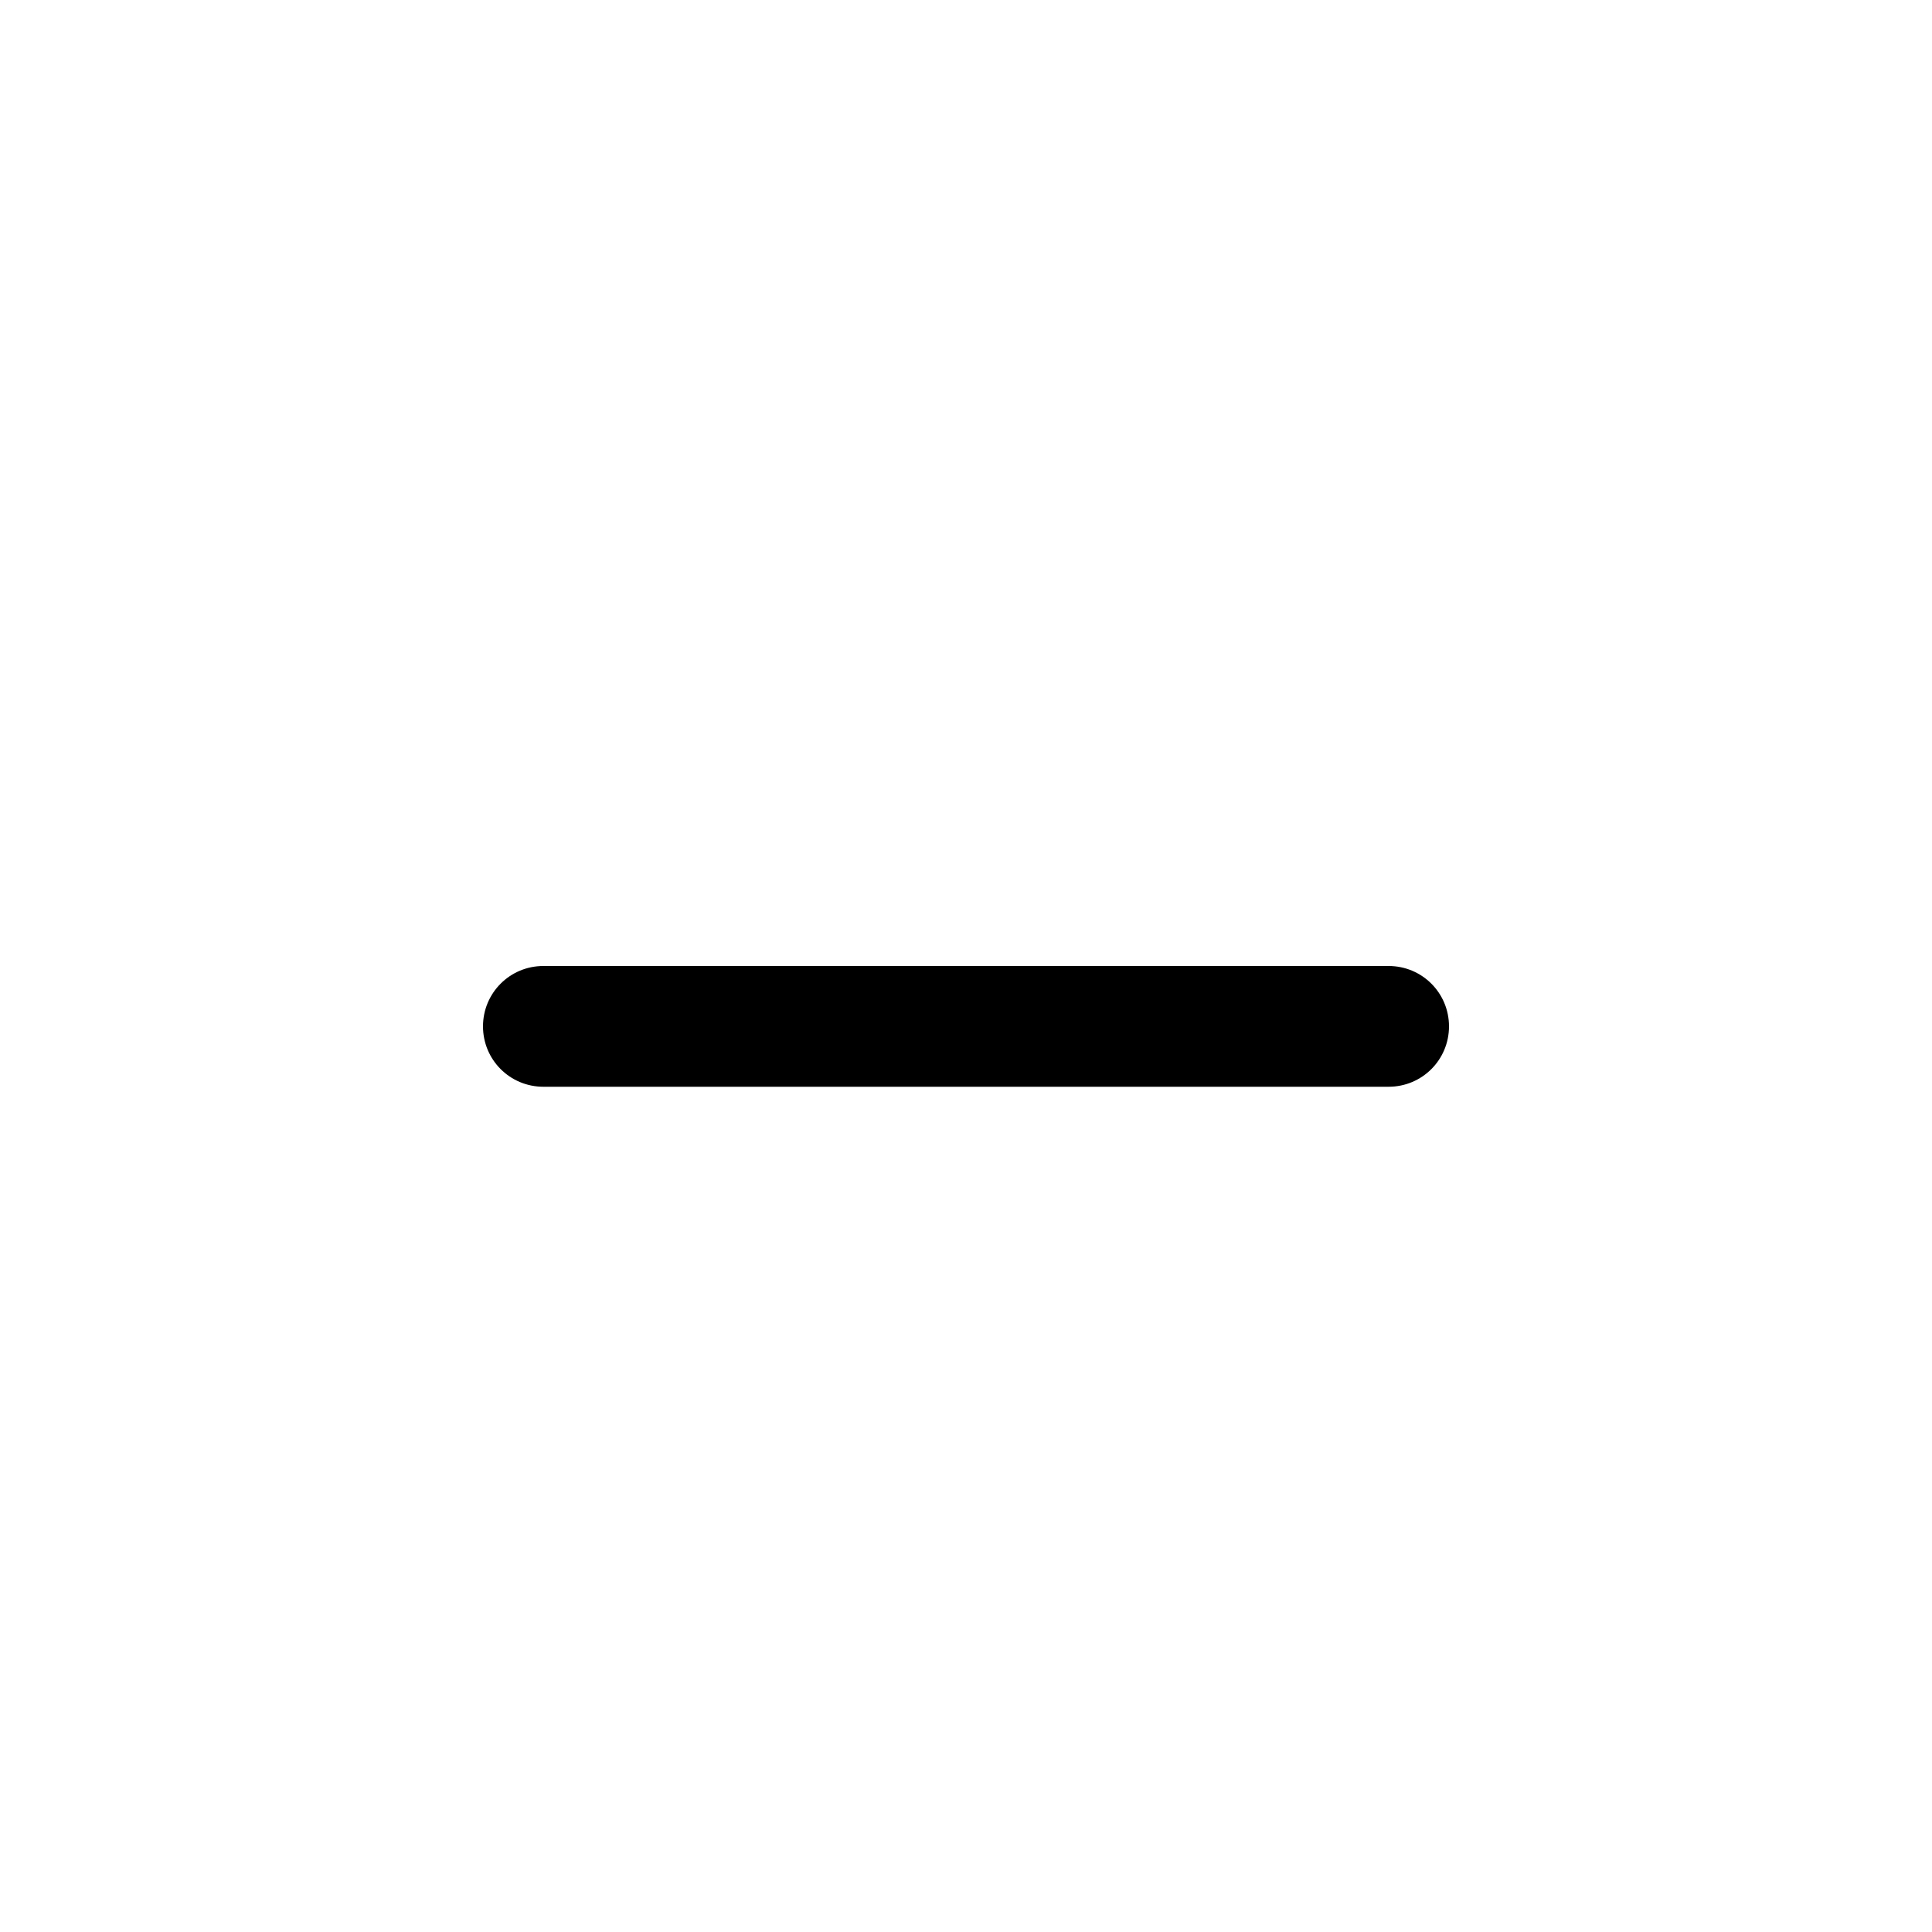
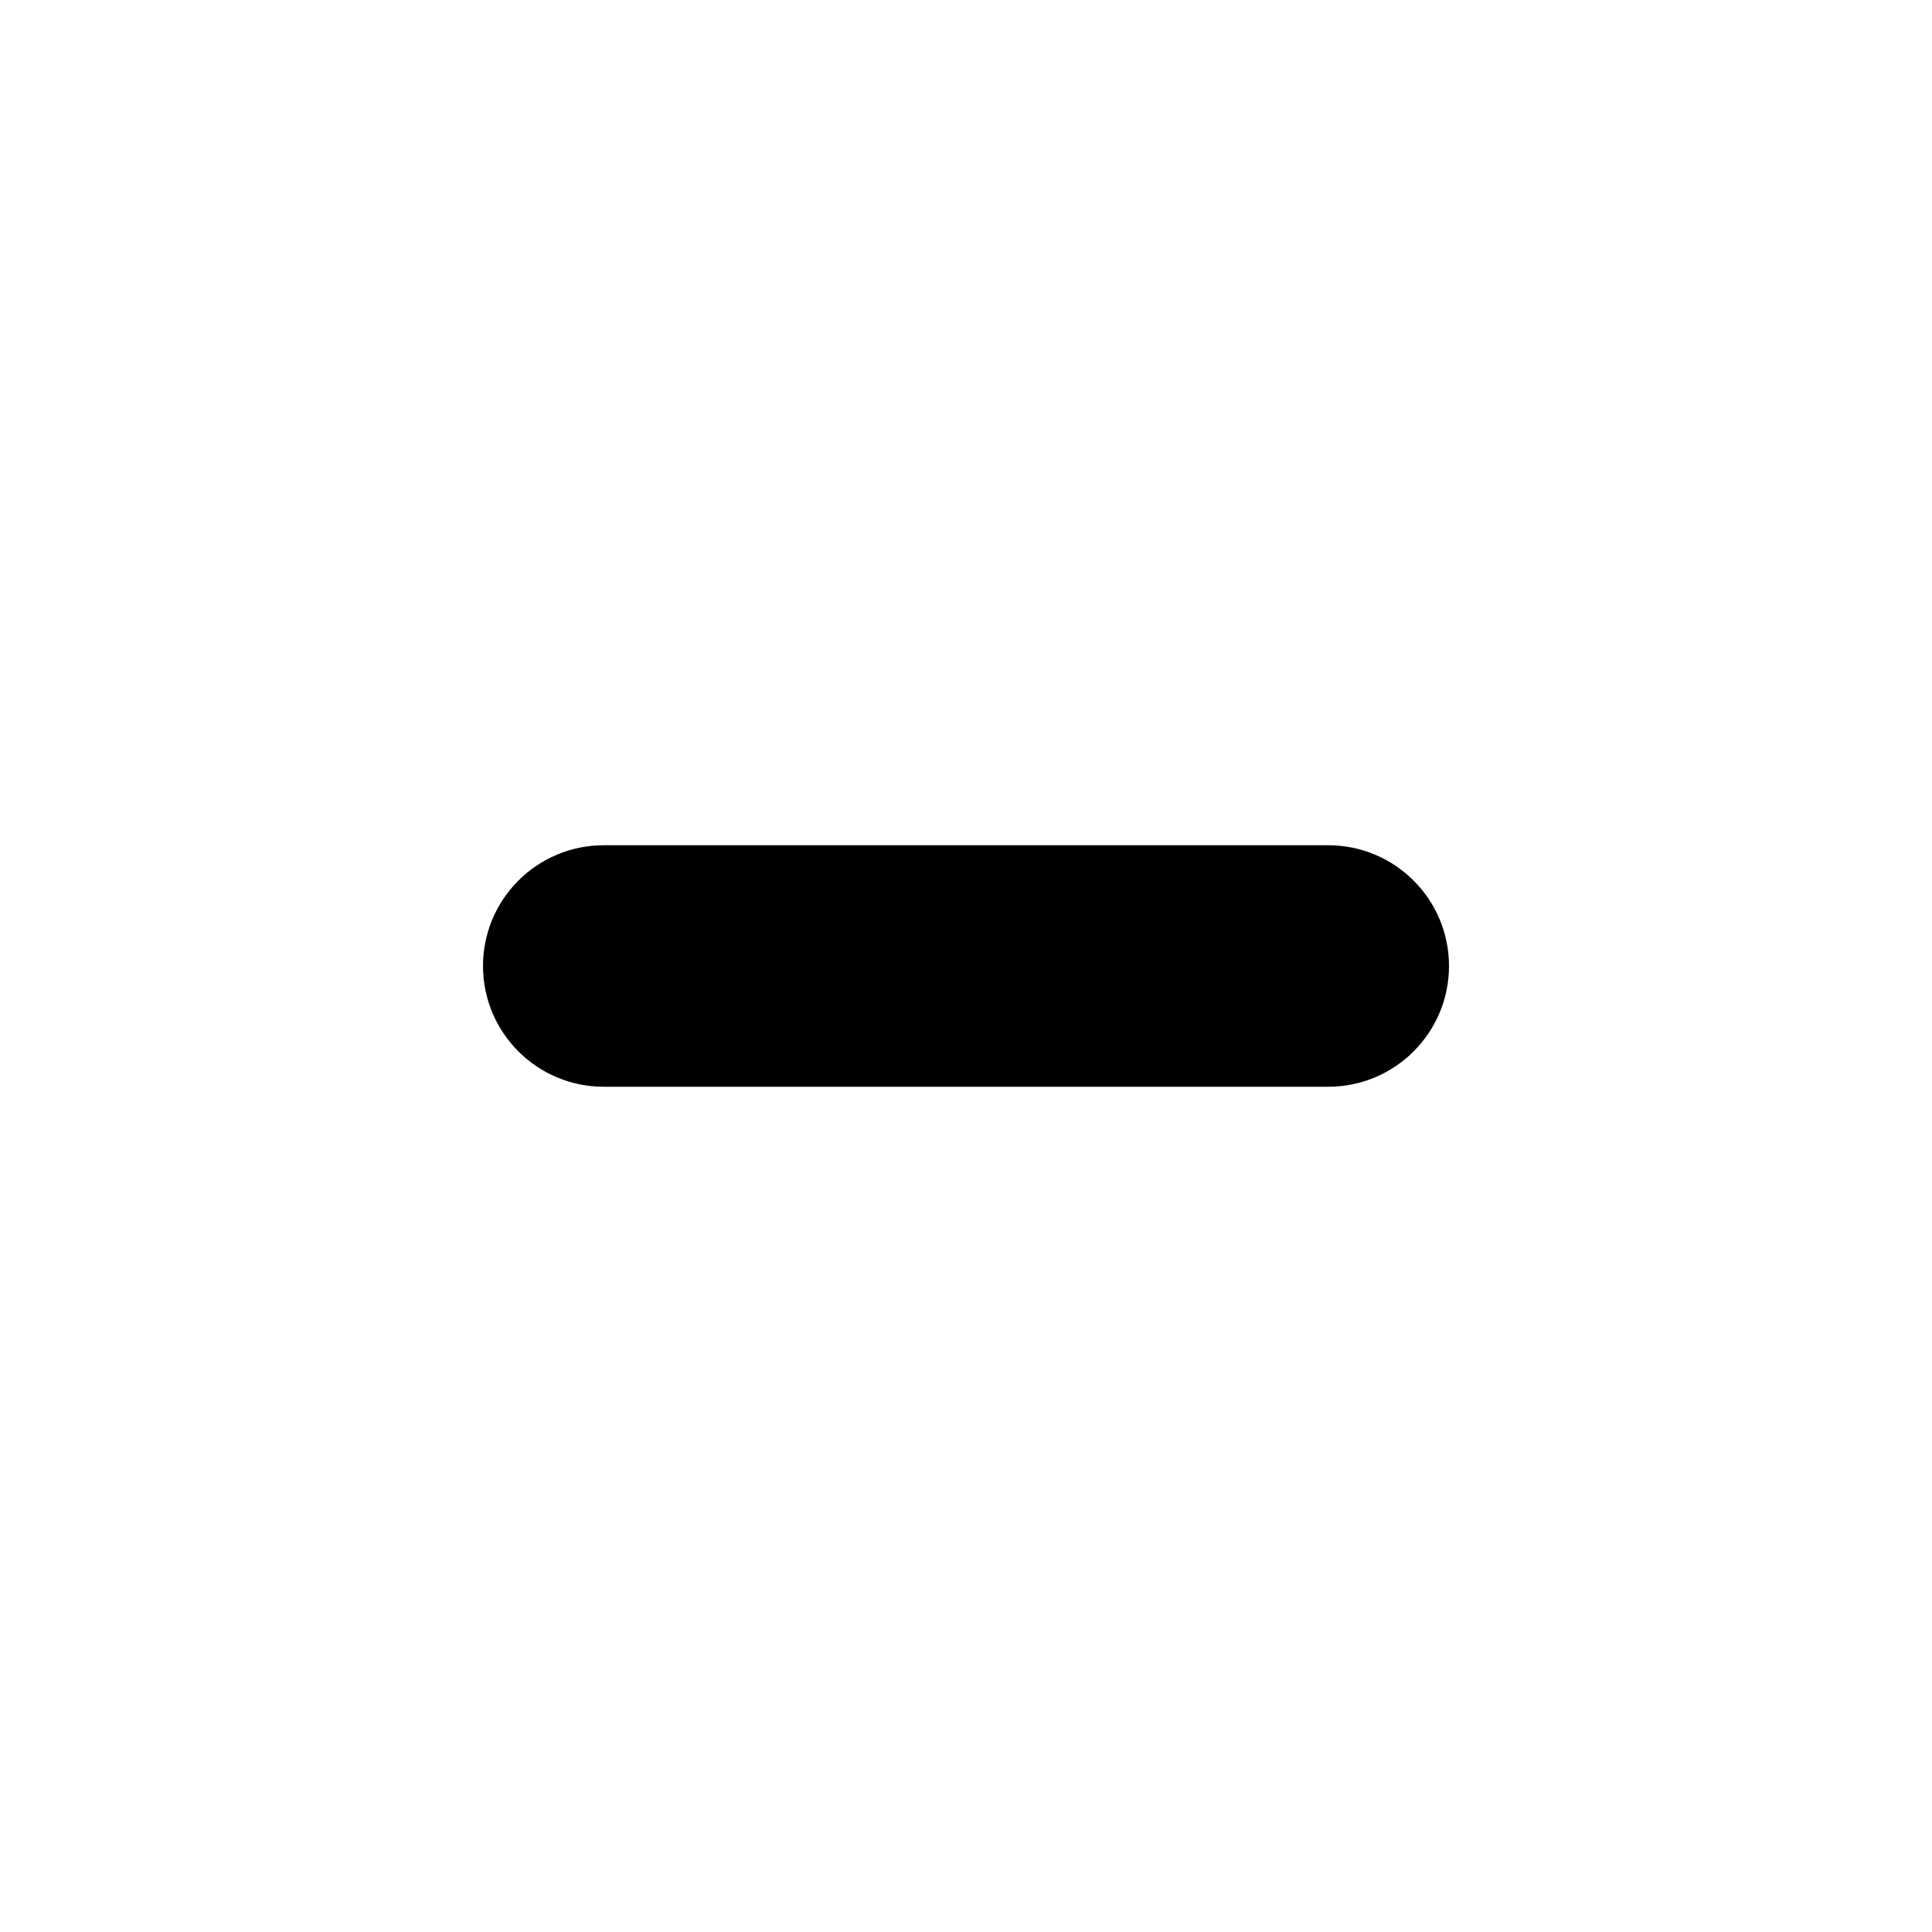
<svg xmlns="http://www.w3.org/2000/svg" width="32" height="32" version="1.1" viewBox="0 0 32 32" id="svg4">
  <defs id="defs8" />
-   <path id="path2" d="m 9,16 h 14 c 0.554,0 1,0.446 1,1 0,0.554 -0.446,1 -1,1 H 9 C 8.446,18 8,17.554 8,17 8,16.446 8.446,16 9,16 Z" style="stroke-width:2" />
+   <rect id="rect1585" width="16" height="4" x="8" y="14" rx="2" ry="2" style="stroke-width:1.789" />
</svg>
